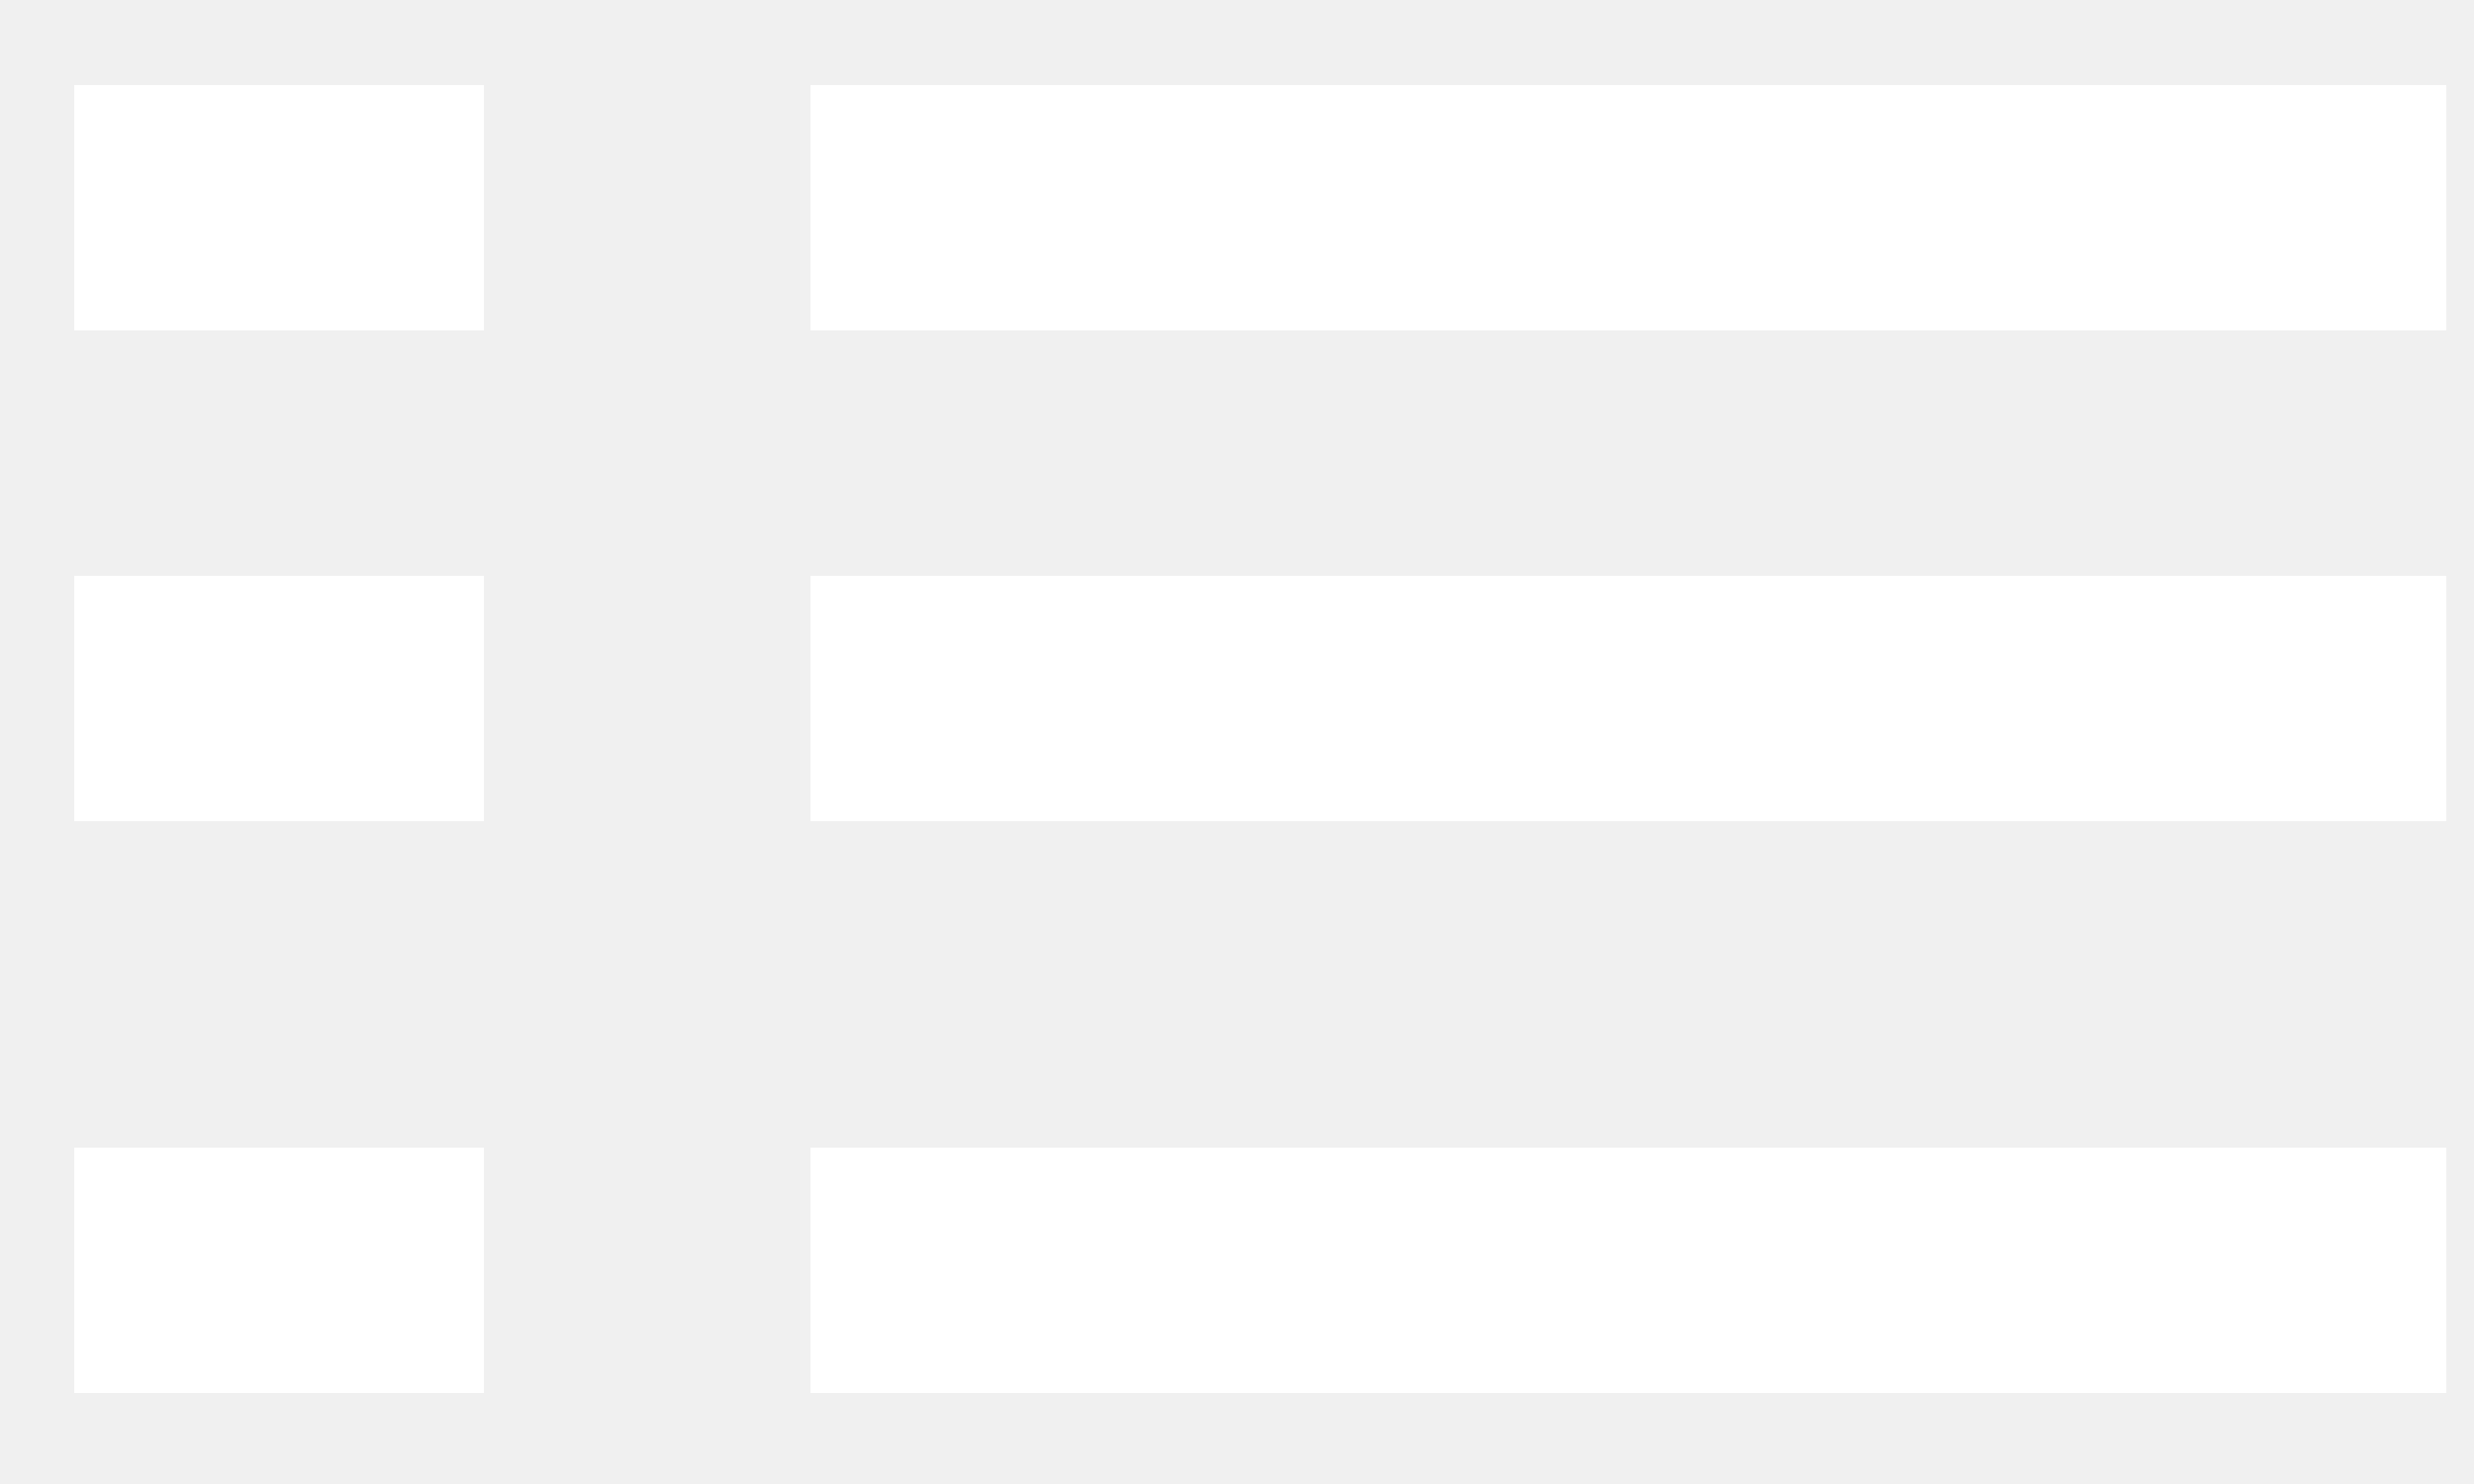
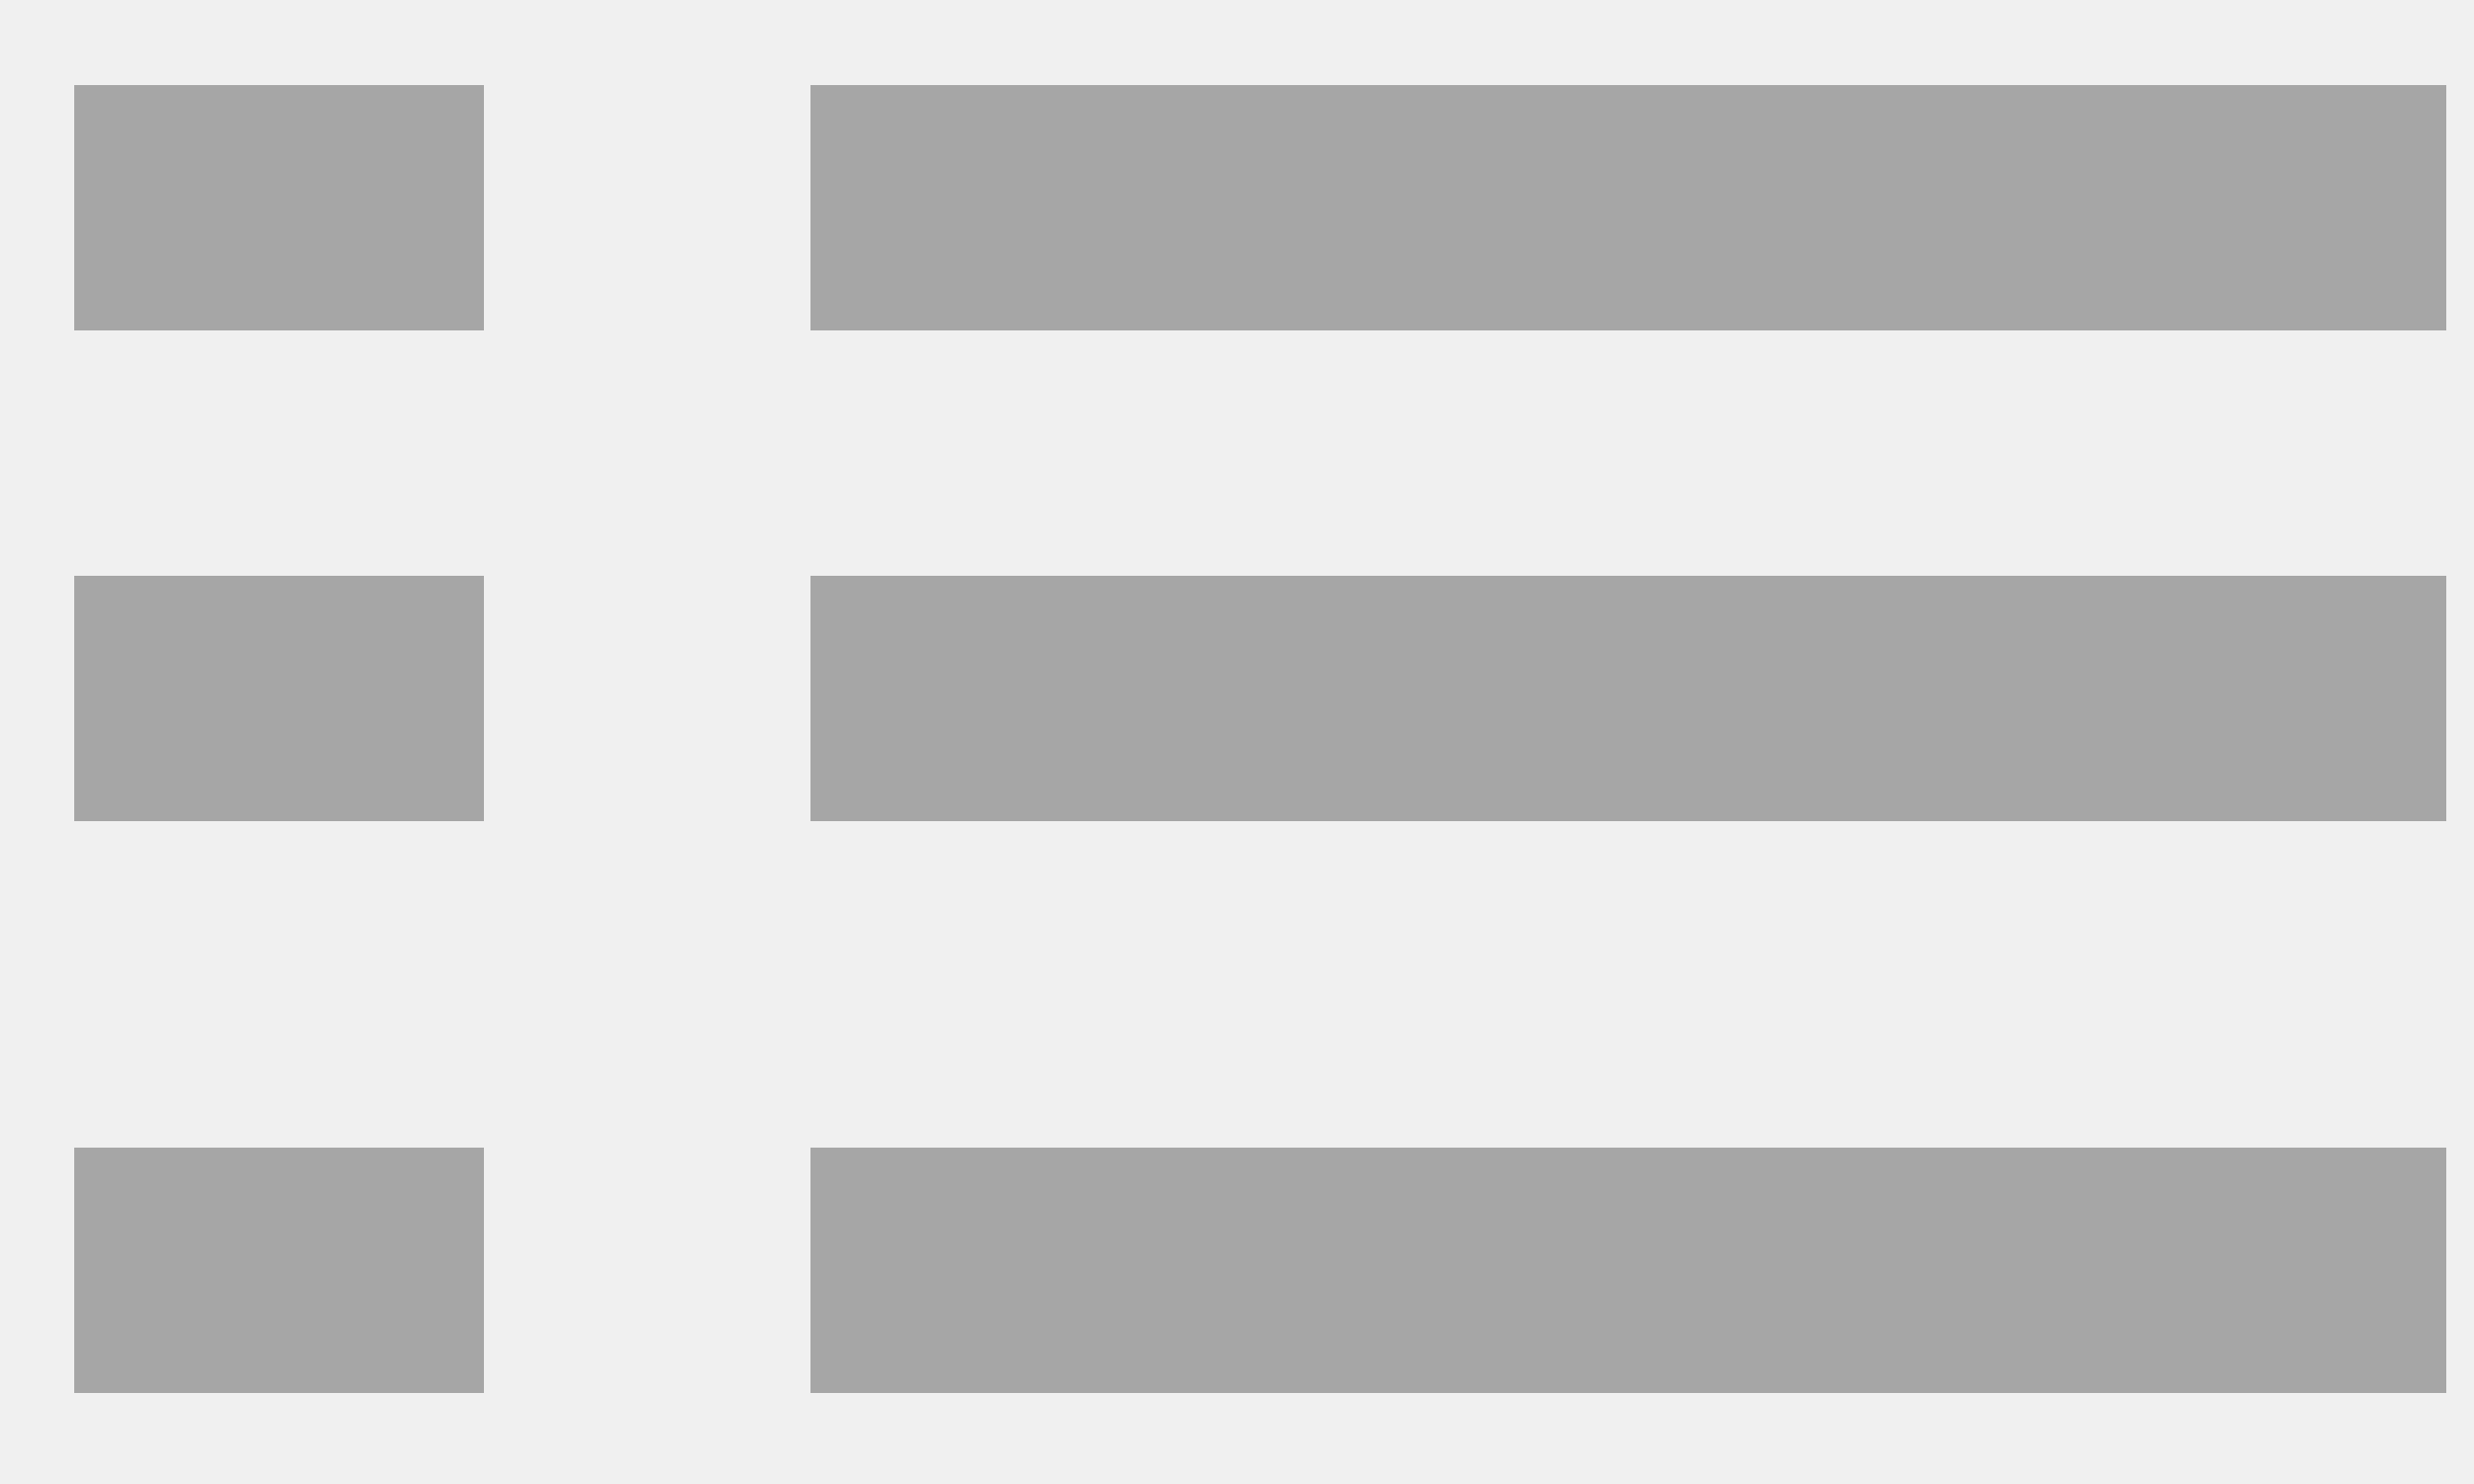
<svg xmlns="http://www.w3.org/2000/svg" version="1.2" baseProfile="tiny-ps" viewBox="0 0 25 15" width="25" height="15">
  <style>
		tspan { white-space:pre }
- 		.shp0 { fill: #ffffff } 
+ 		.shp0 { fill: #a6a6a6 } 
	</style>
  <g id="Популярные товары">
    <g id="Сортировать ">
      <g id="Списком">
-         <g id="Списком активная кнопка">
+         <g id="Списком">
          <path id="Фигура 56 копия 4" class="shp0" d="M8.19 0.86L24.72 0.86L24.72 3.34L8.19 3.34L8.19 0.86Z" />
          <path id="Фигура 56 копия 16" class="shp0" d="M8.19 5.82L24.72 5.82L24.72 8.3L8.19 8.3L8.19 5.82Z" />
          <path id="Фигура 56 копия 16" class="shp0" d="M8.19 11.6L24.72 11.6L24.72 14.08L8.19 14.08L8.19 11.6Z" />
          <path id="Фигура 56 копия 16" class="shp0" d="M0.75 0.86L4.89 0.86L4.89 3.34L0.75 3.34L0.75 0.86Z" />
          <path id="Фигура 56 копия 16" class="shp0" d="M0.75 5.82L4.89 5.82L4.89 8.3L0.75 8.3L0.75 5.82Z" />
          <path id="Фигура 56 копия 16" class="shp0" d="M0.75 11.6L4.89 11.6L4.89 14.08L0.75 14.08L0.75 11.6Z" />
        </g>
      </g>
    </g>
  </g>
</svg>
